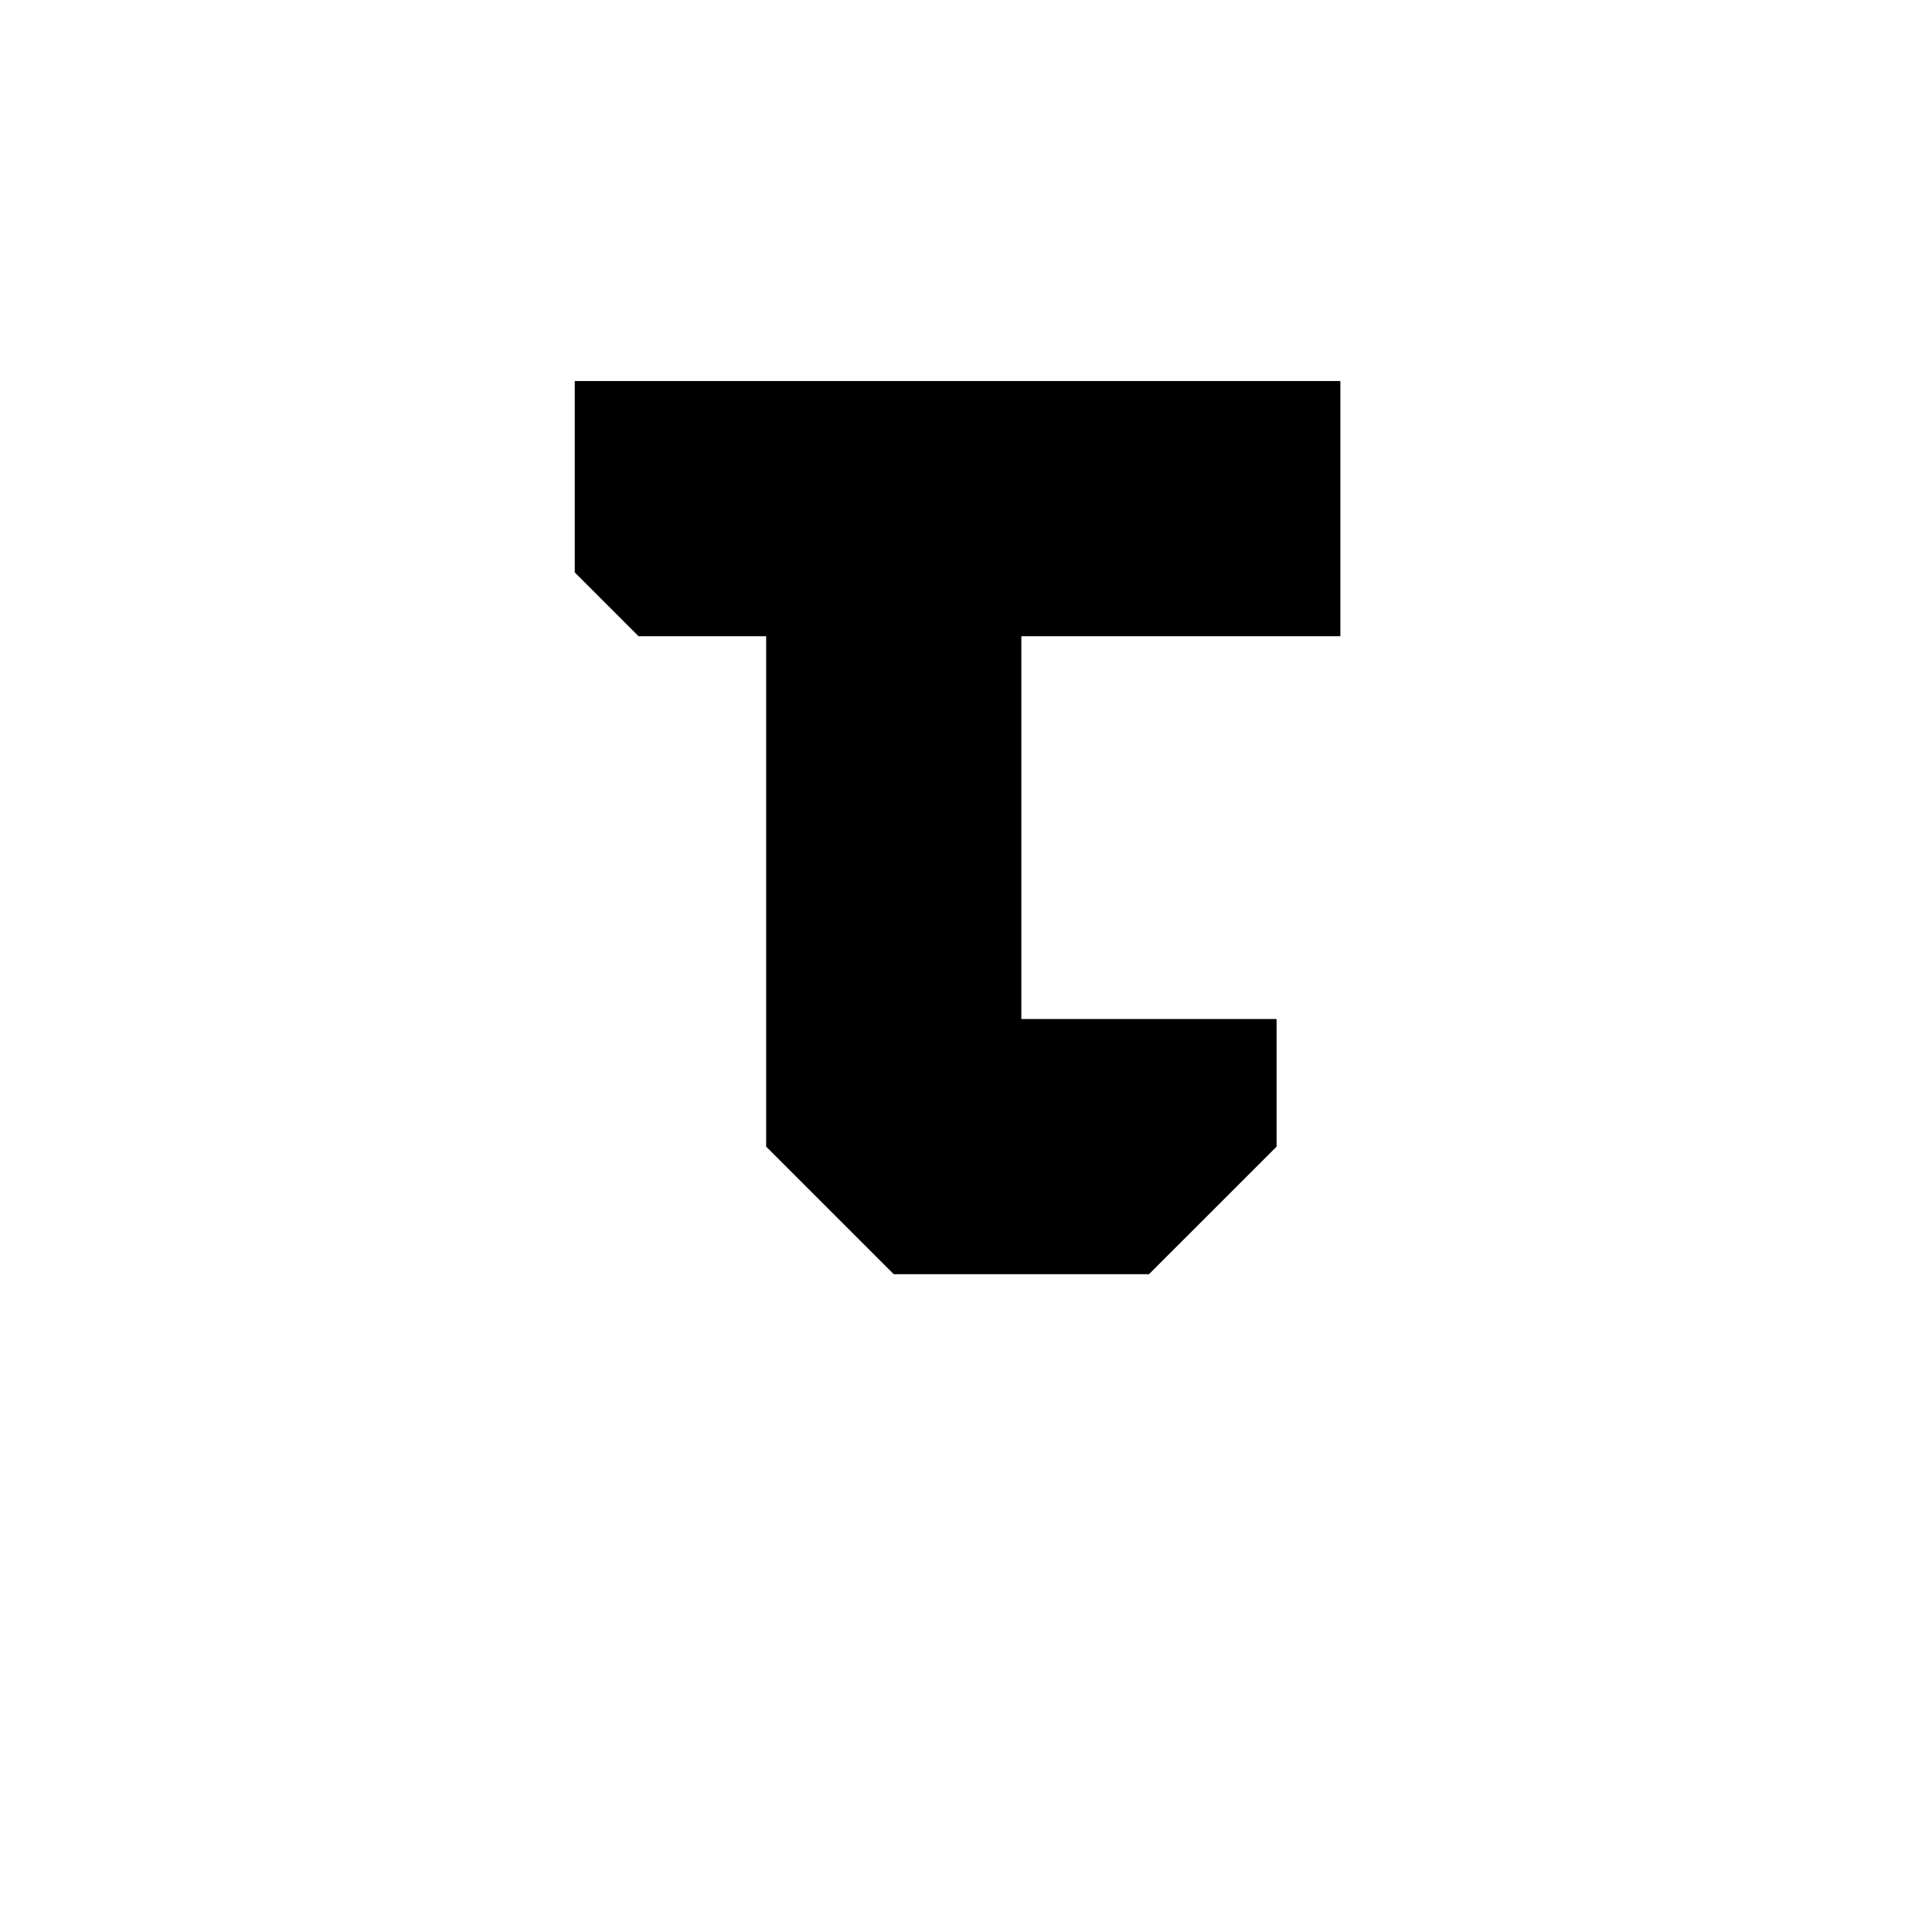
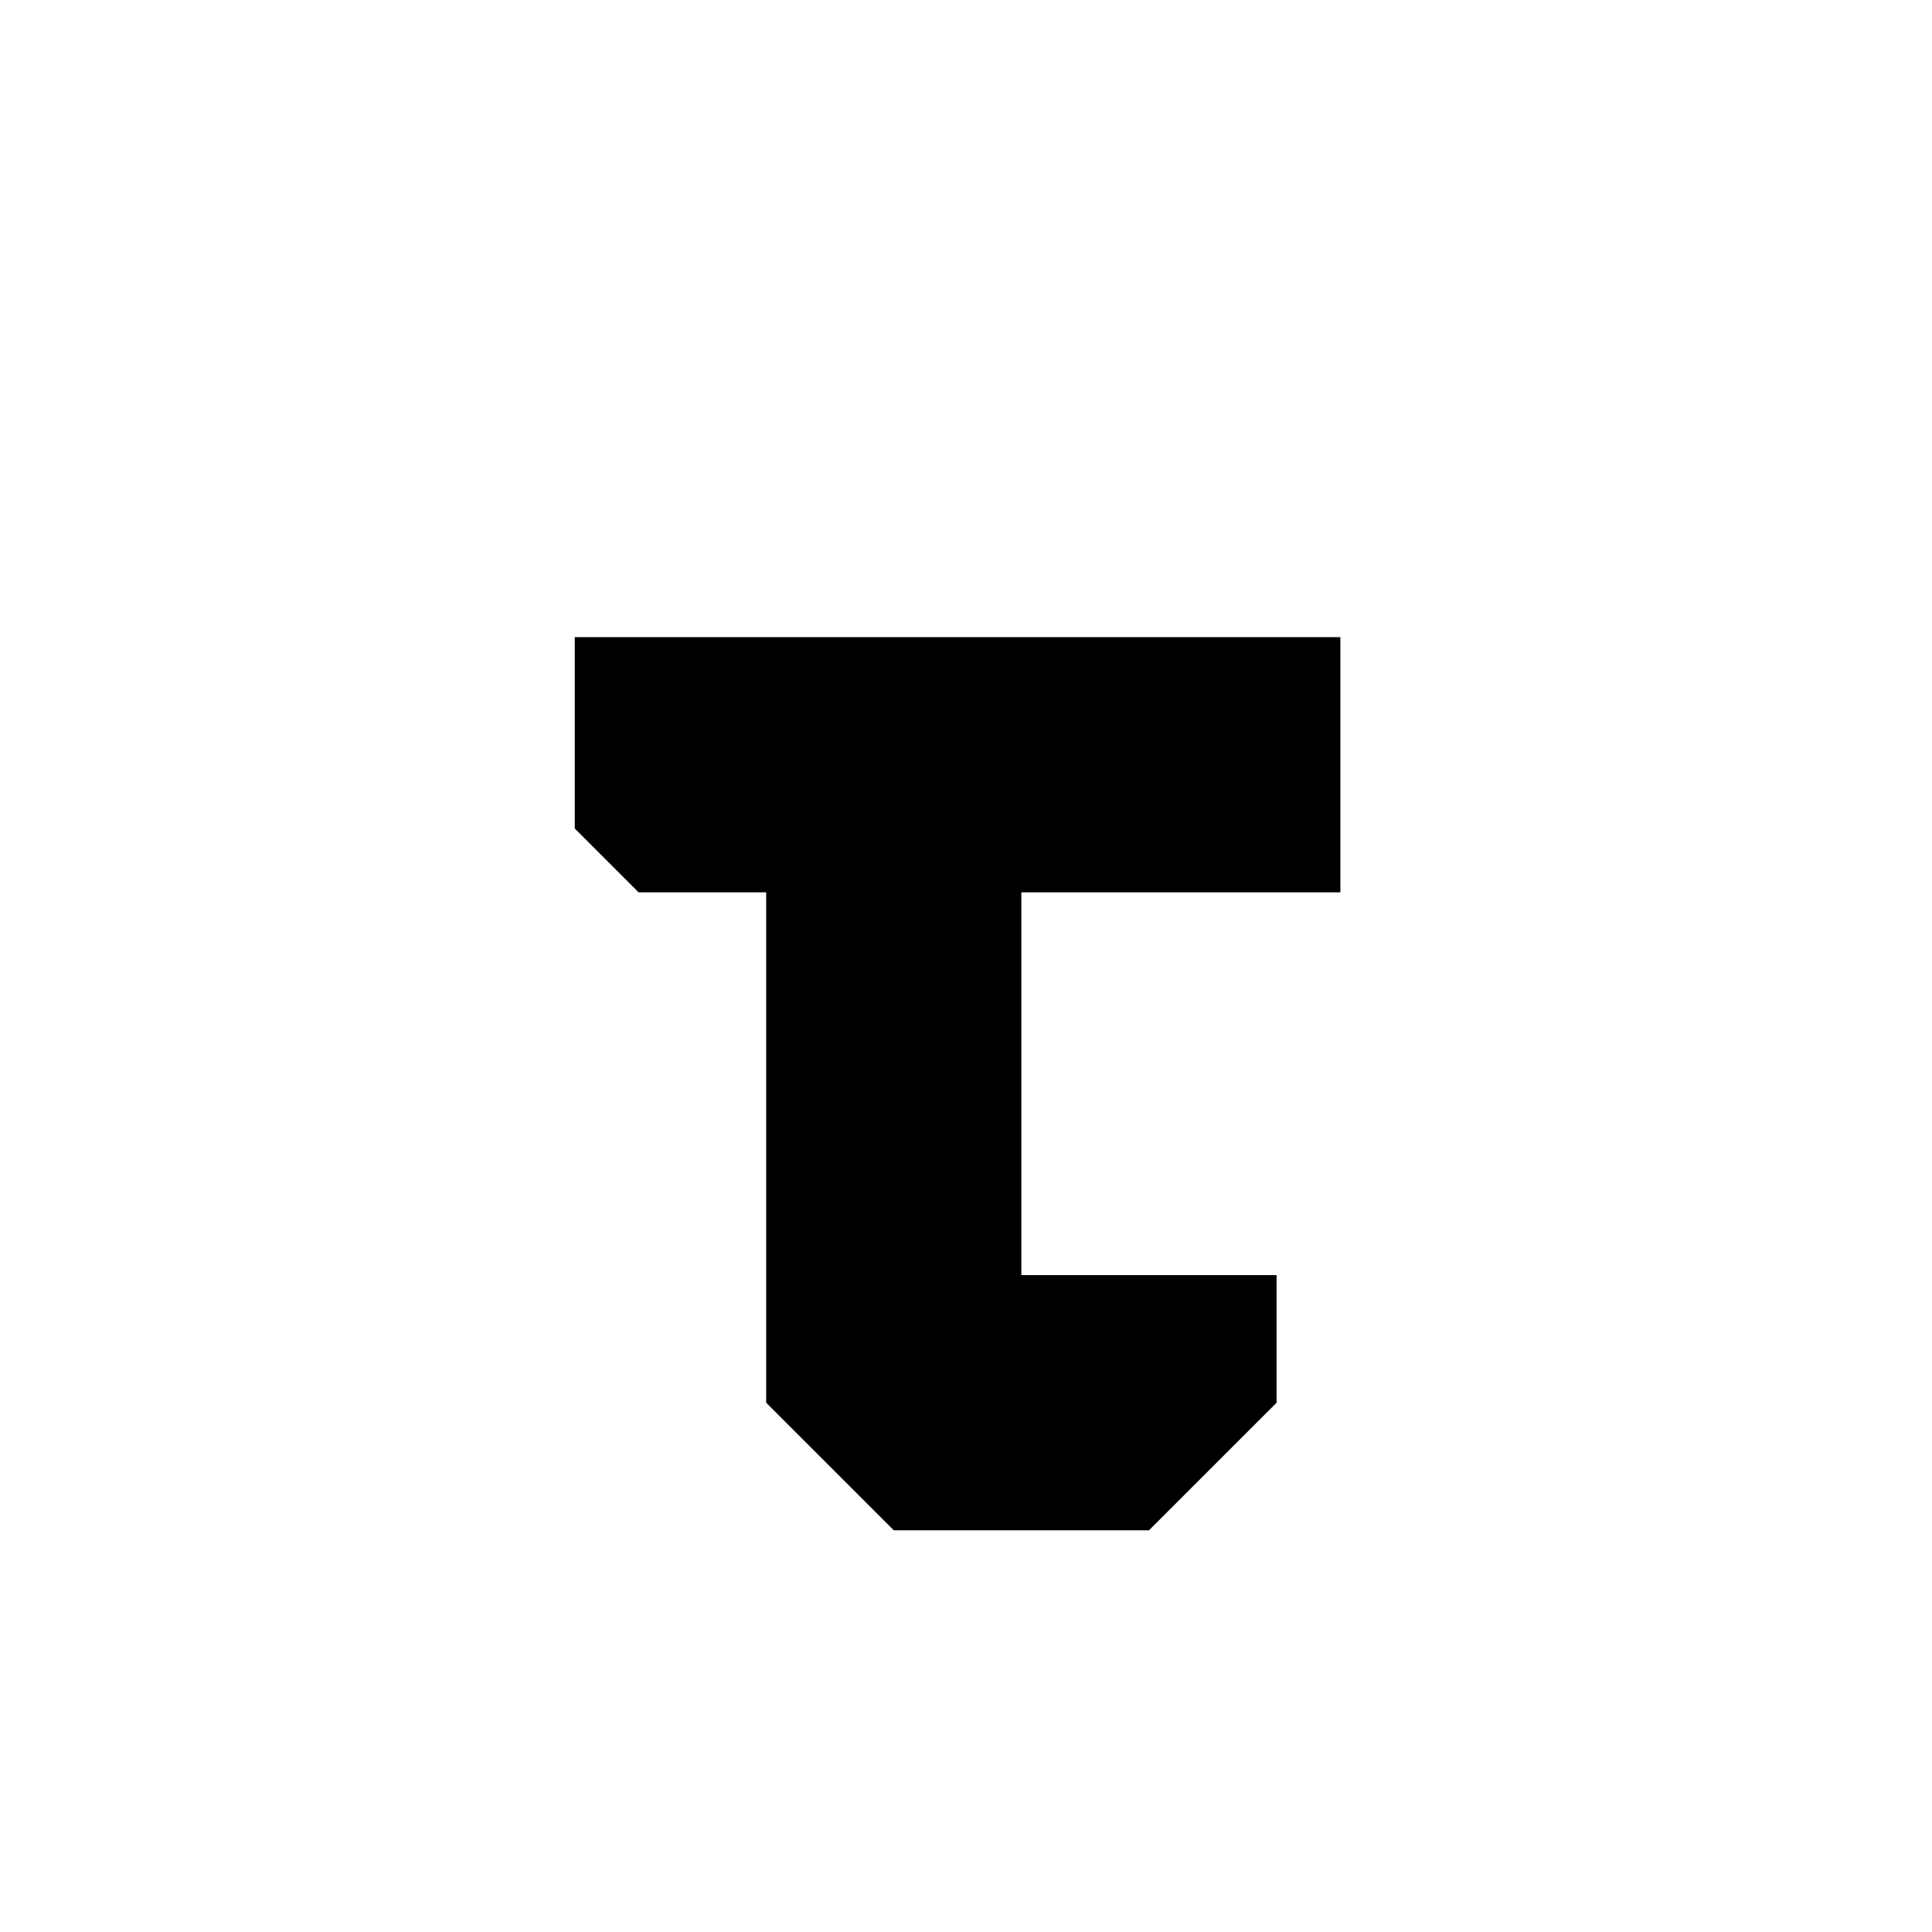
<svg xmlns="http://www.w3.org/2000/svg" viewBox="0 0 512 512" width="512" height="512">
-   <g transform="matrix(0.512,0,0,-0.512,152.320,337.920)">
+   <g transform="matrix(0.512,0,0,-0.512,152.320,405.783)">
    <path d="M396.272 330.689V462.772H0.0V363.704L33.015 330.689H99.068V66.5L165.121 0.47H297.204L363.257 66.5V132.553H231.151V330.689Z" fill="#000000" />
  </g>
</svg>
